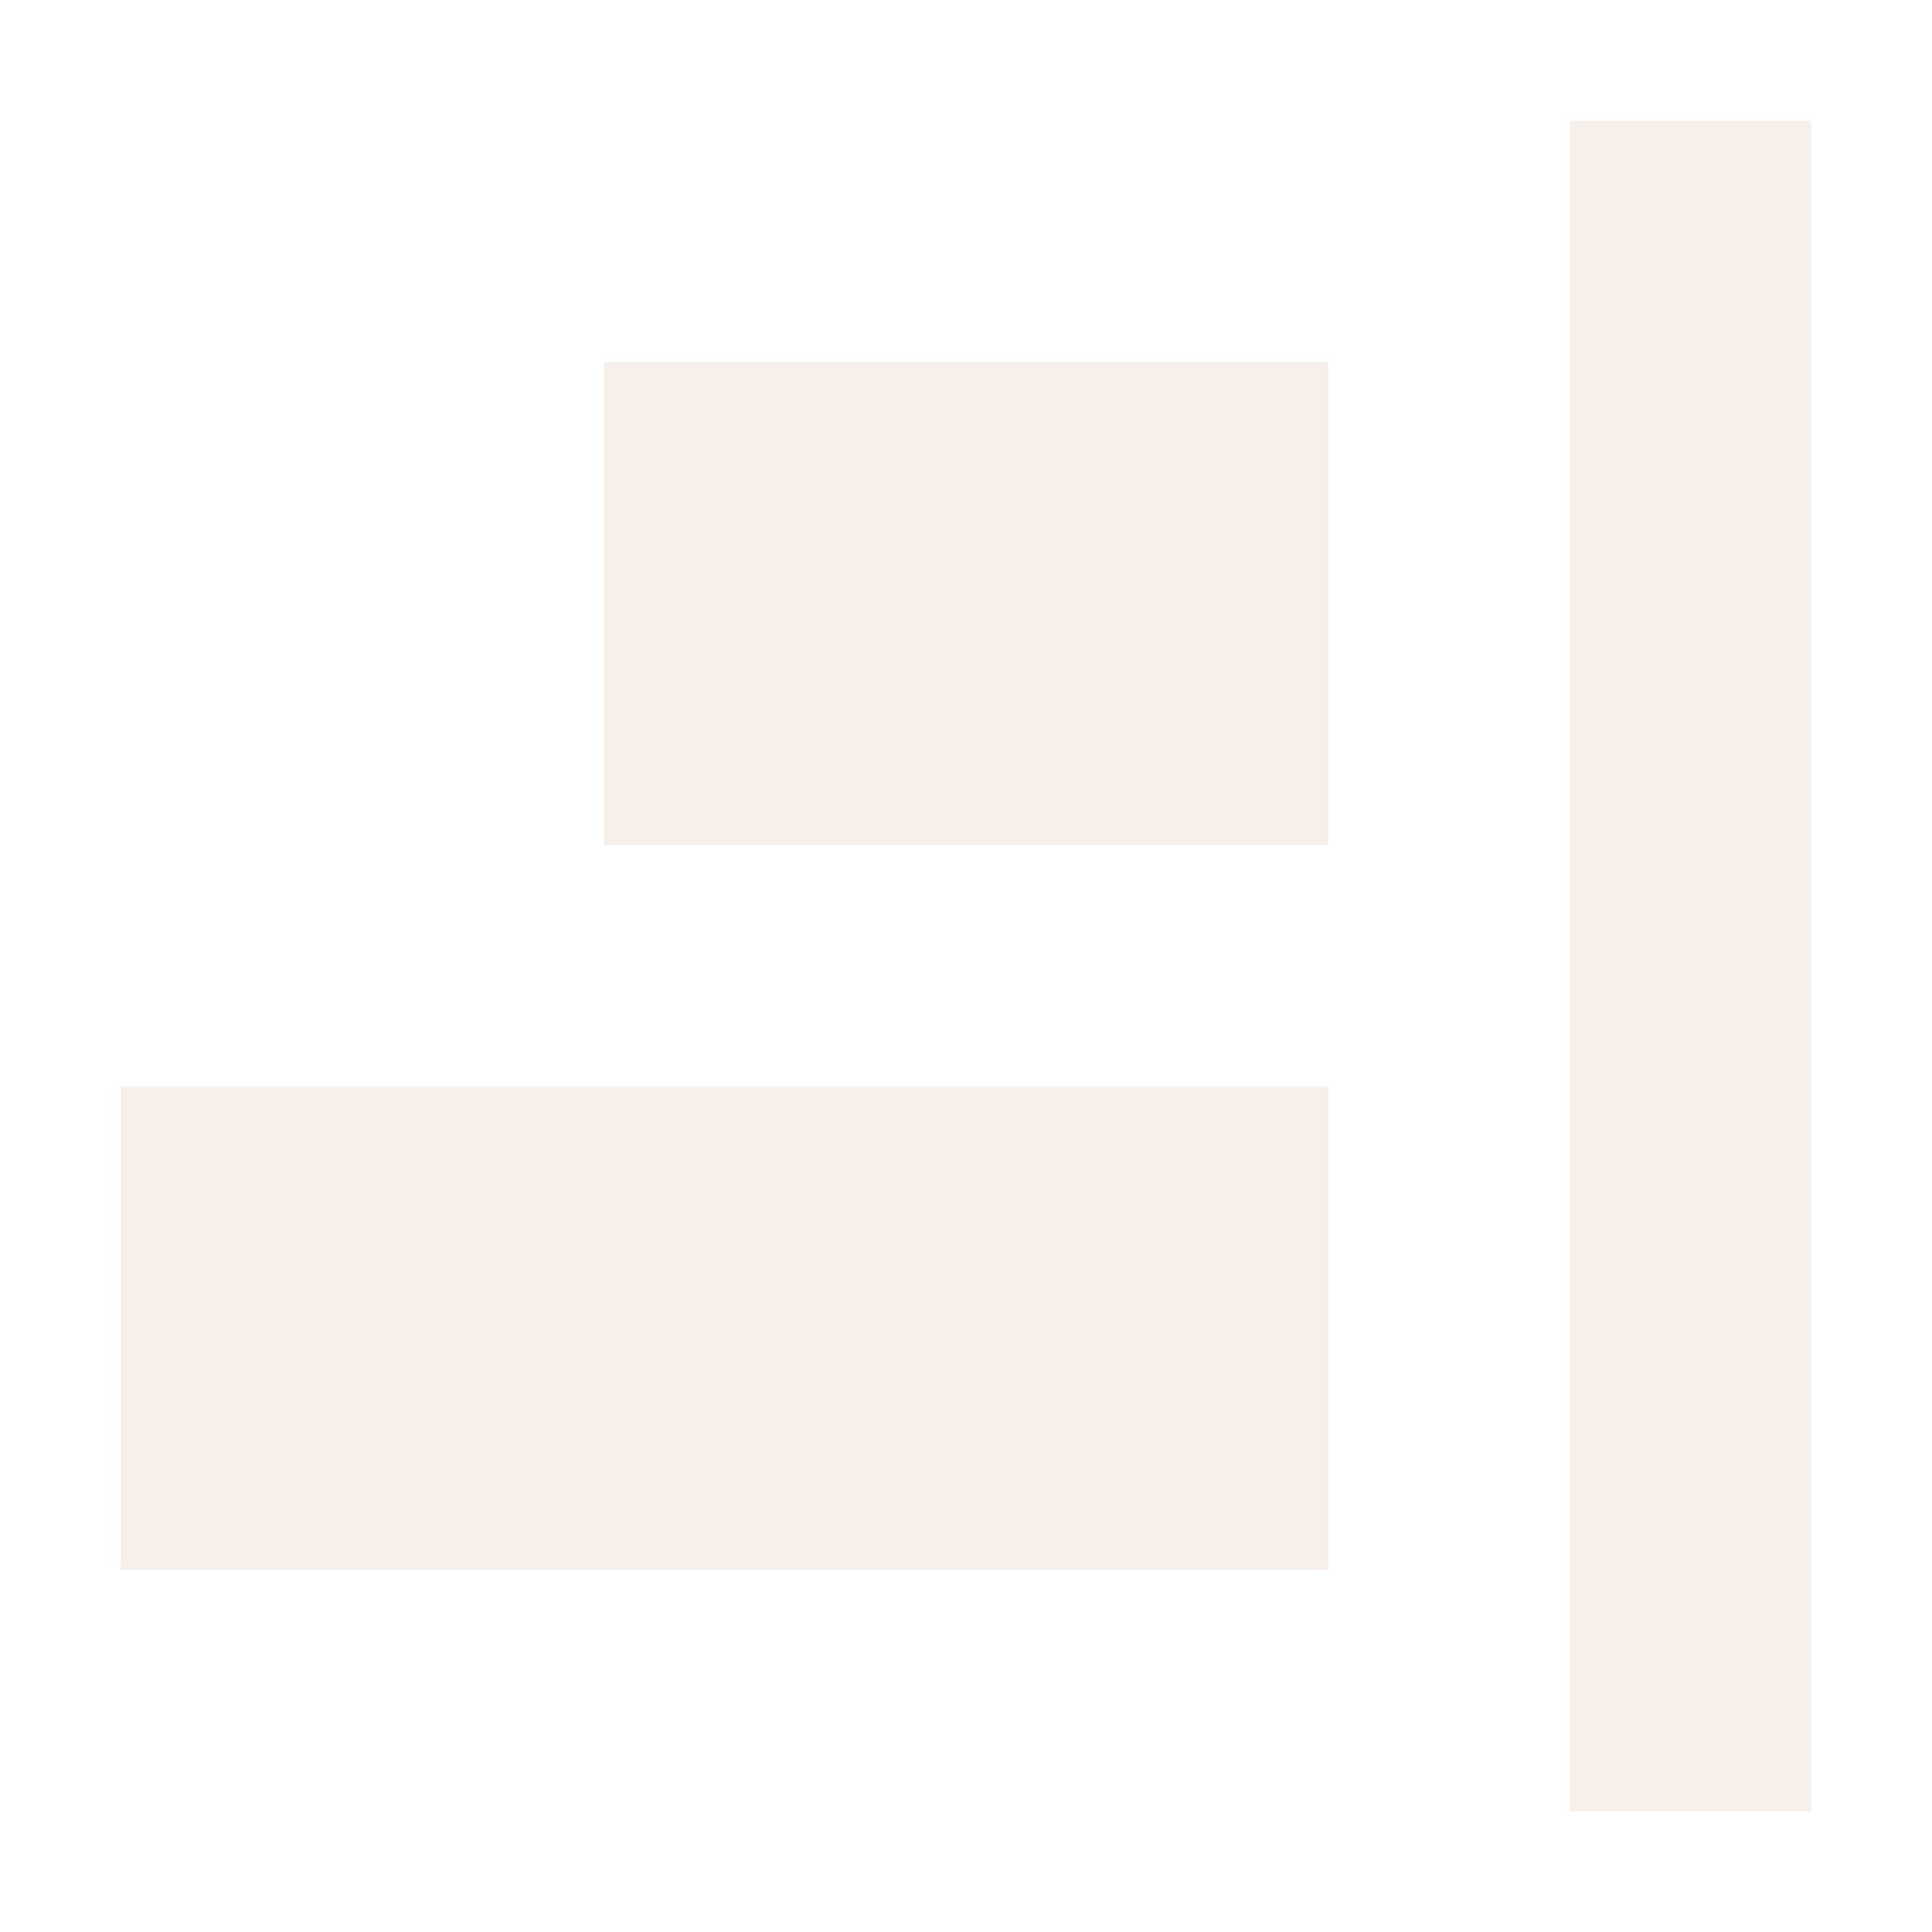
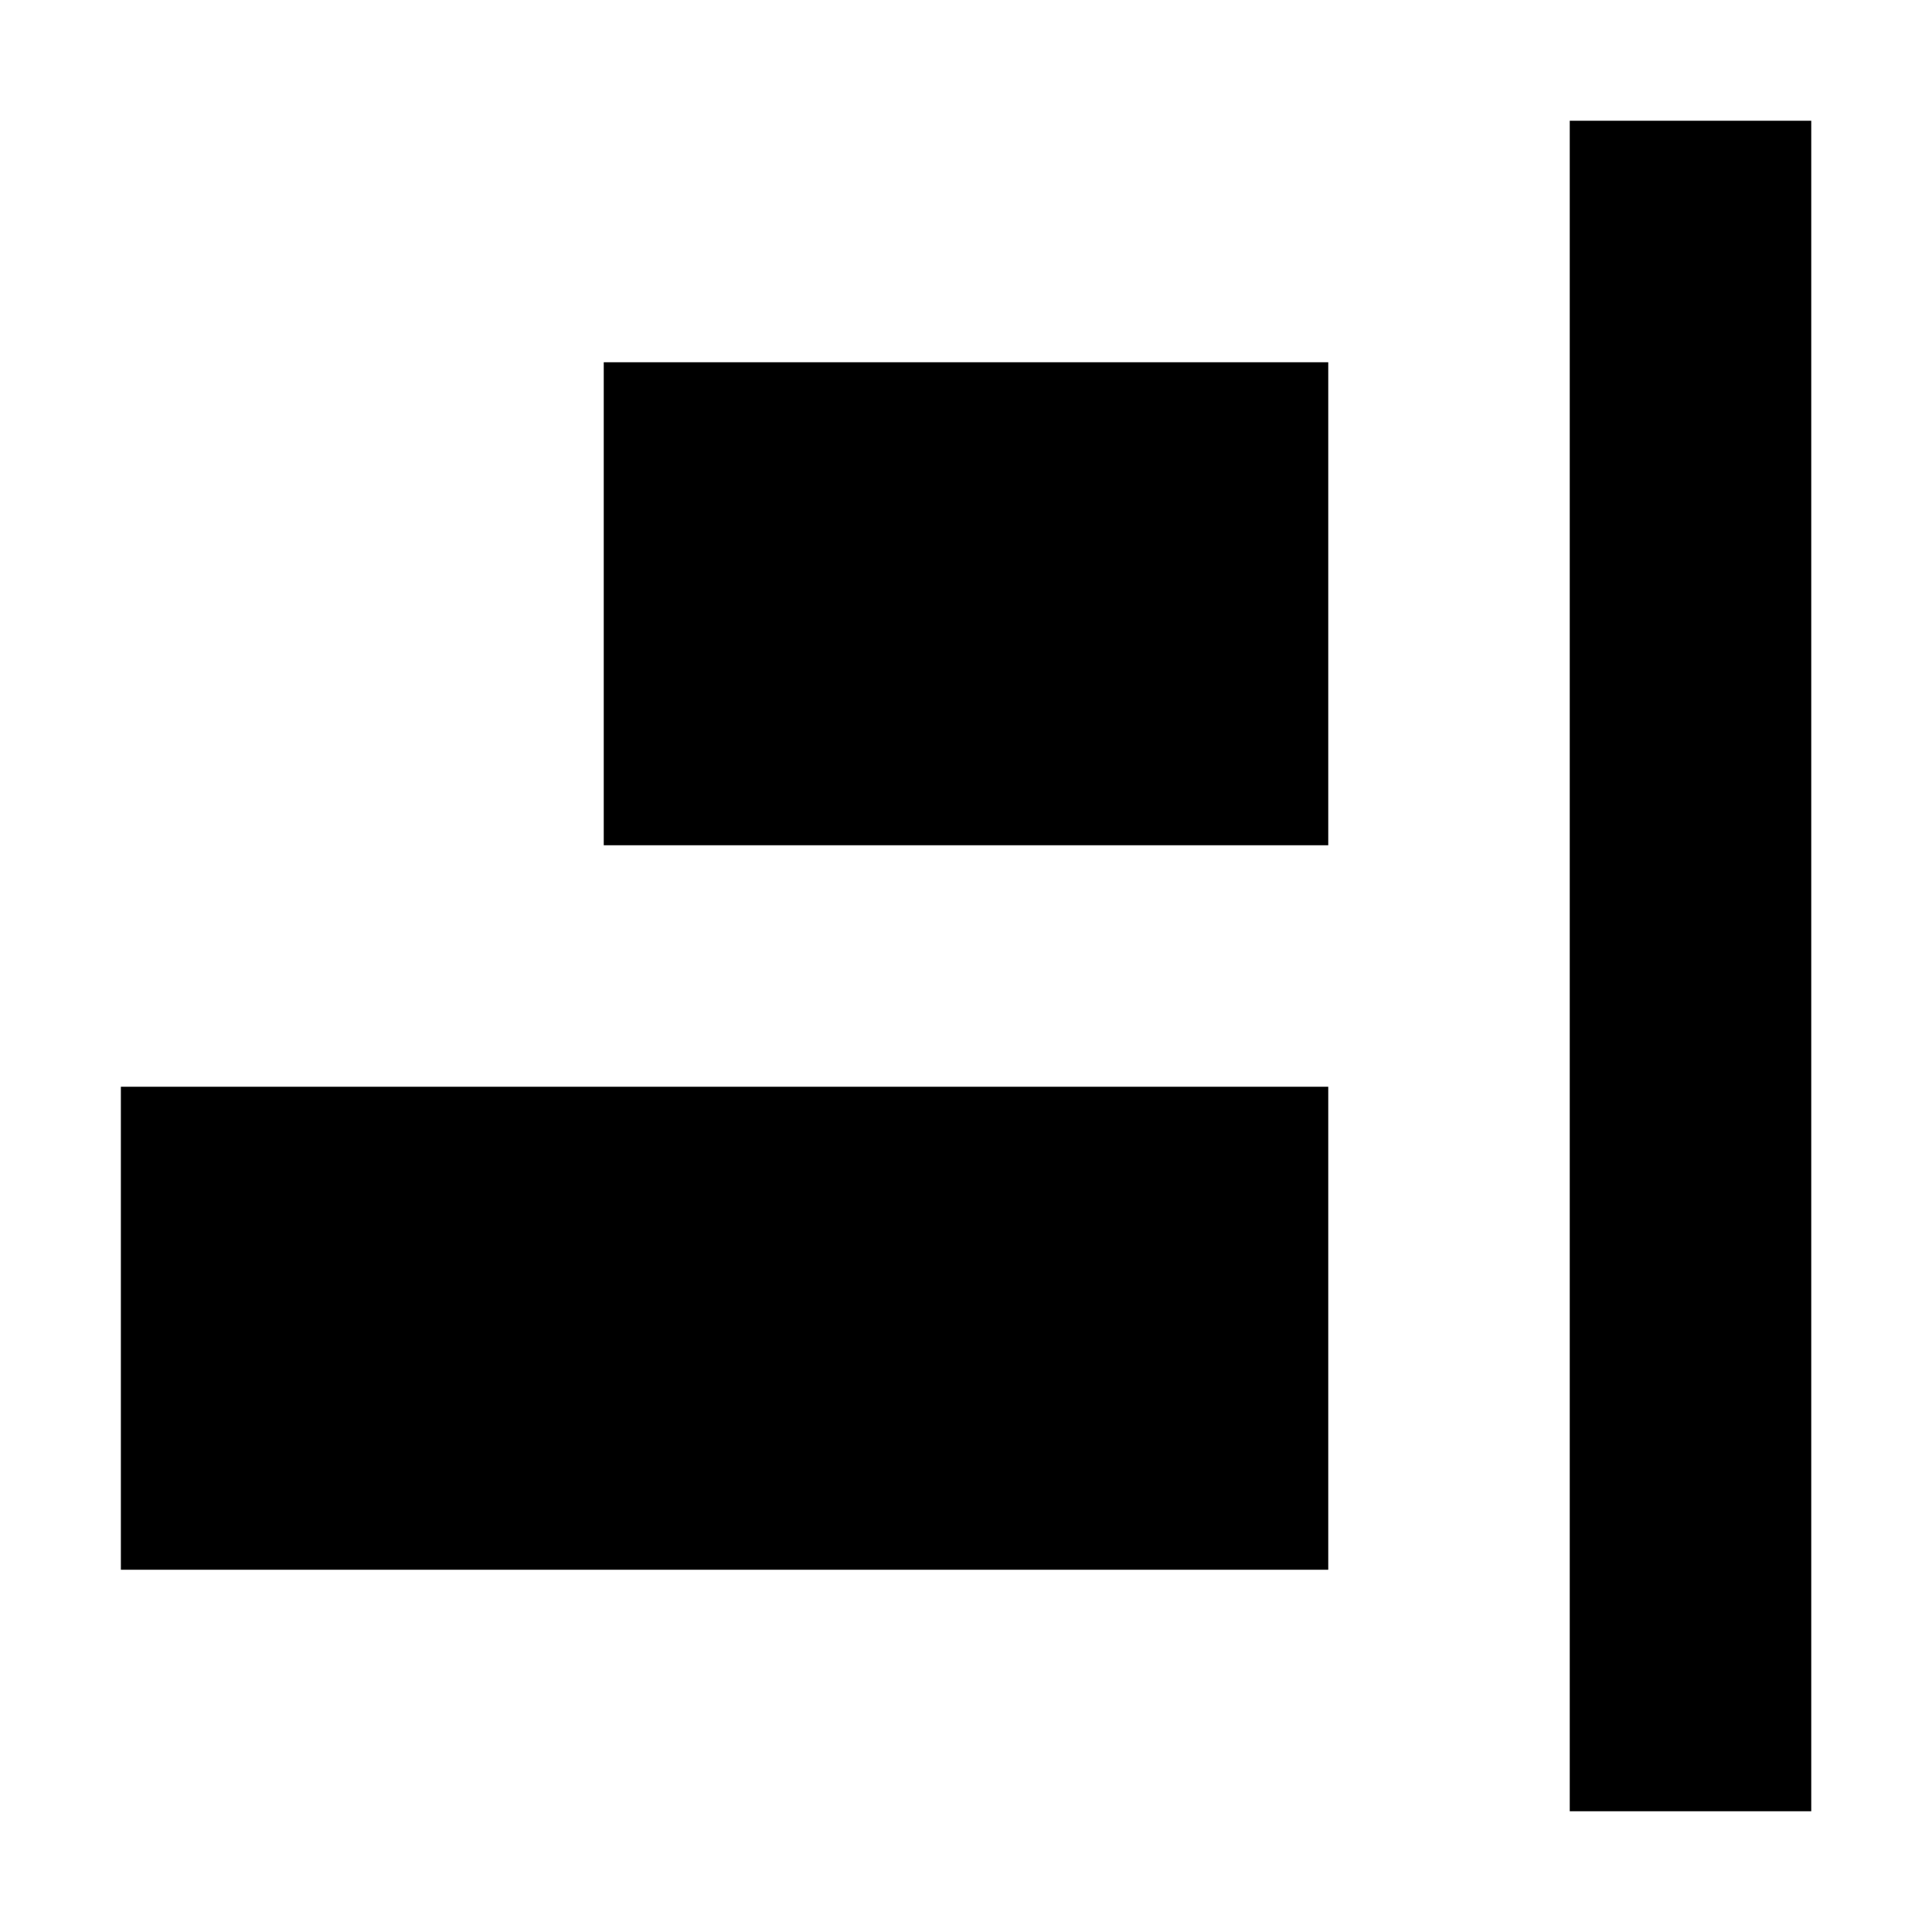
- <svg xmlns="http://www.w3.org/2000/svg" width="16" height="16" viewBox="0 0 16 16" fill="none">
+ <svg xmlns="http://www.w3.org/2000/svg" width="16" height="16" viewBox="0 0 16 16" class="h-4 w-4" fill="currentColor">
  <g id="Chunk/AlignRight">
    <g id="Icon">
-       <path d="M15 1H13V15H15V1Z" fill="#F7F0EA" />
-       <path d="M11 13H1.001V9H11V13Z" fill="#F7F0EA" />
-       <path d="M5 7H11V3H5V7Z" fill="#F7F0EA" />
+       <path d="M15 1H13V15H15V1Z" fill="inherit" />
+       <path d="M11 13H1.001V9H11V13Z" fill="inherit" />
+       <path d="M5 7H11V3H5V7Z" fill="inherit" />
    </g>
  </g>
</svg>
